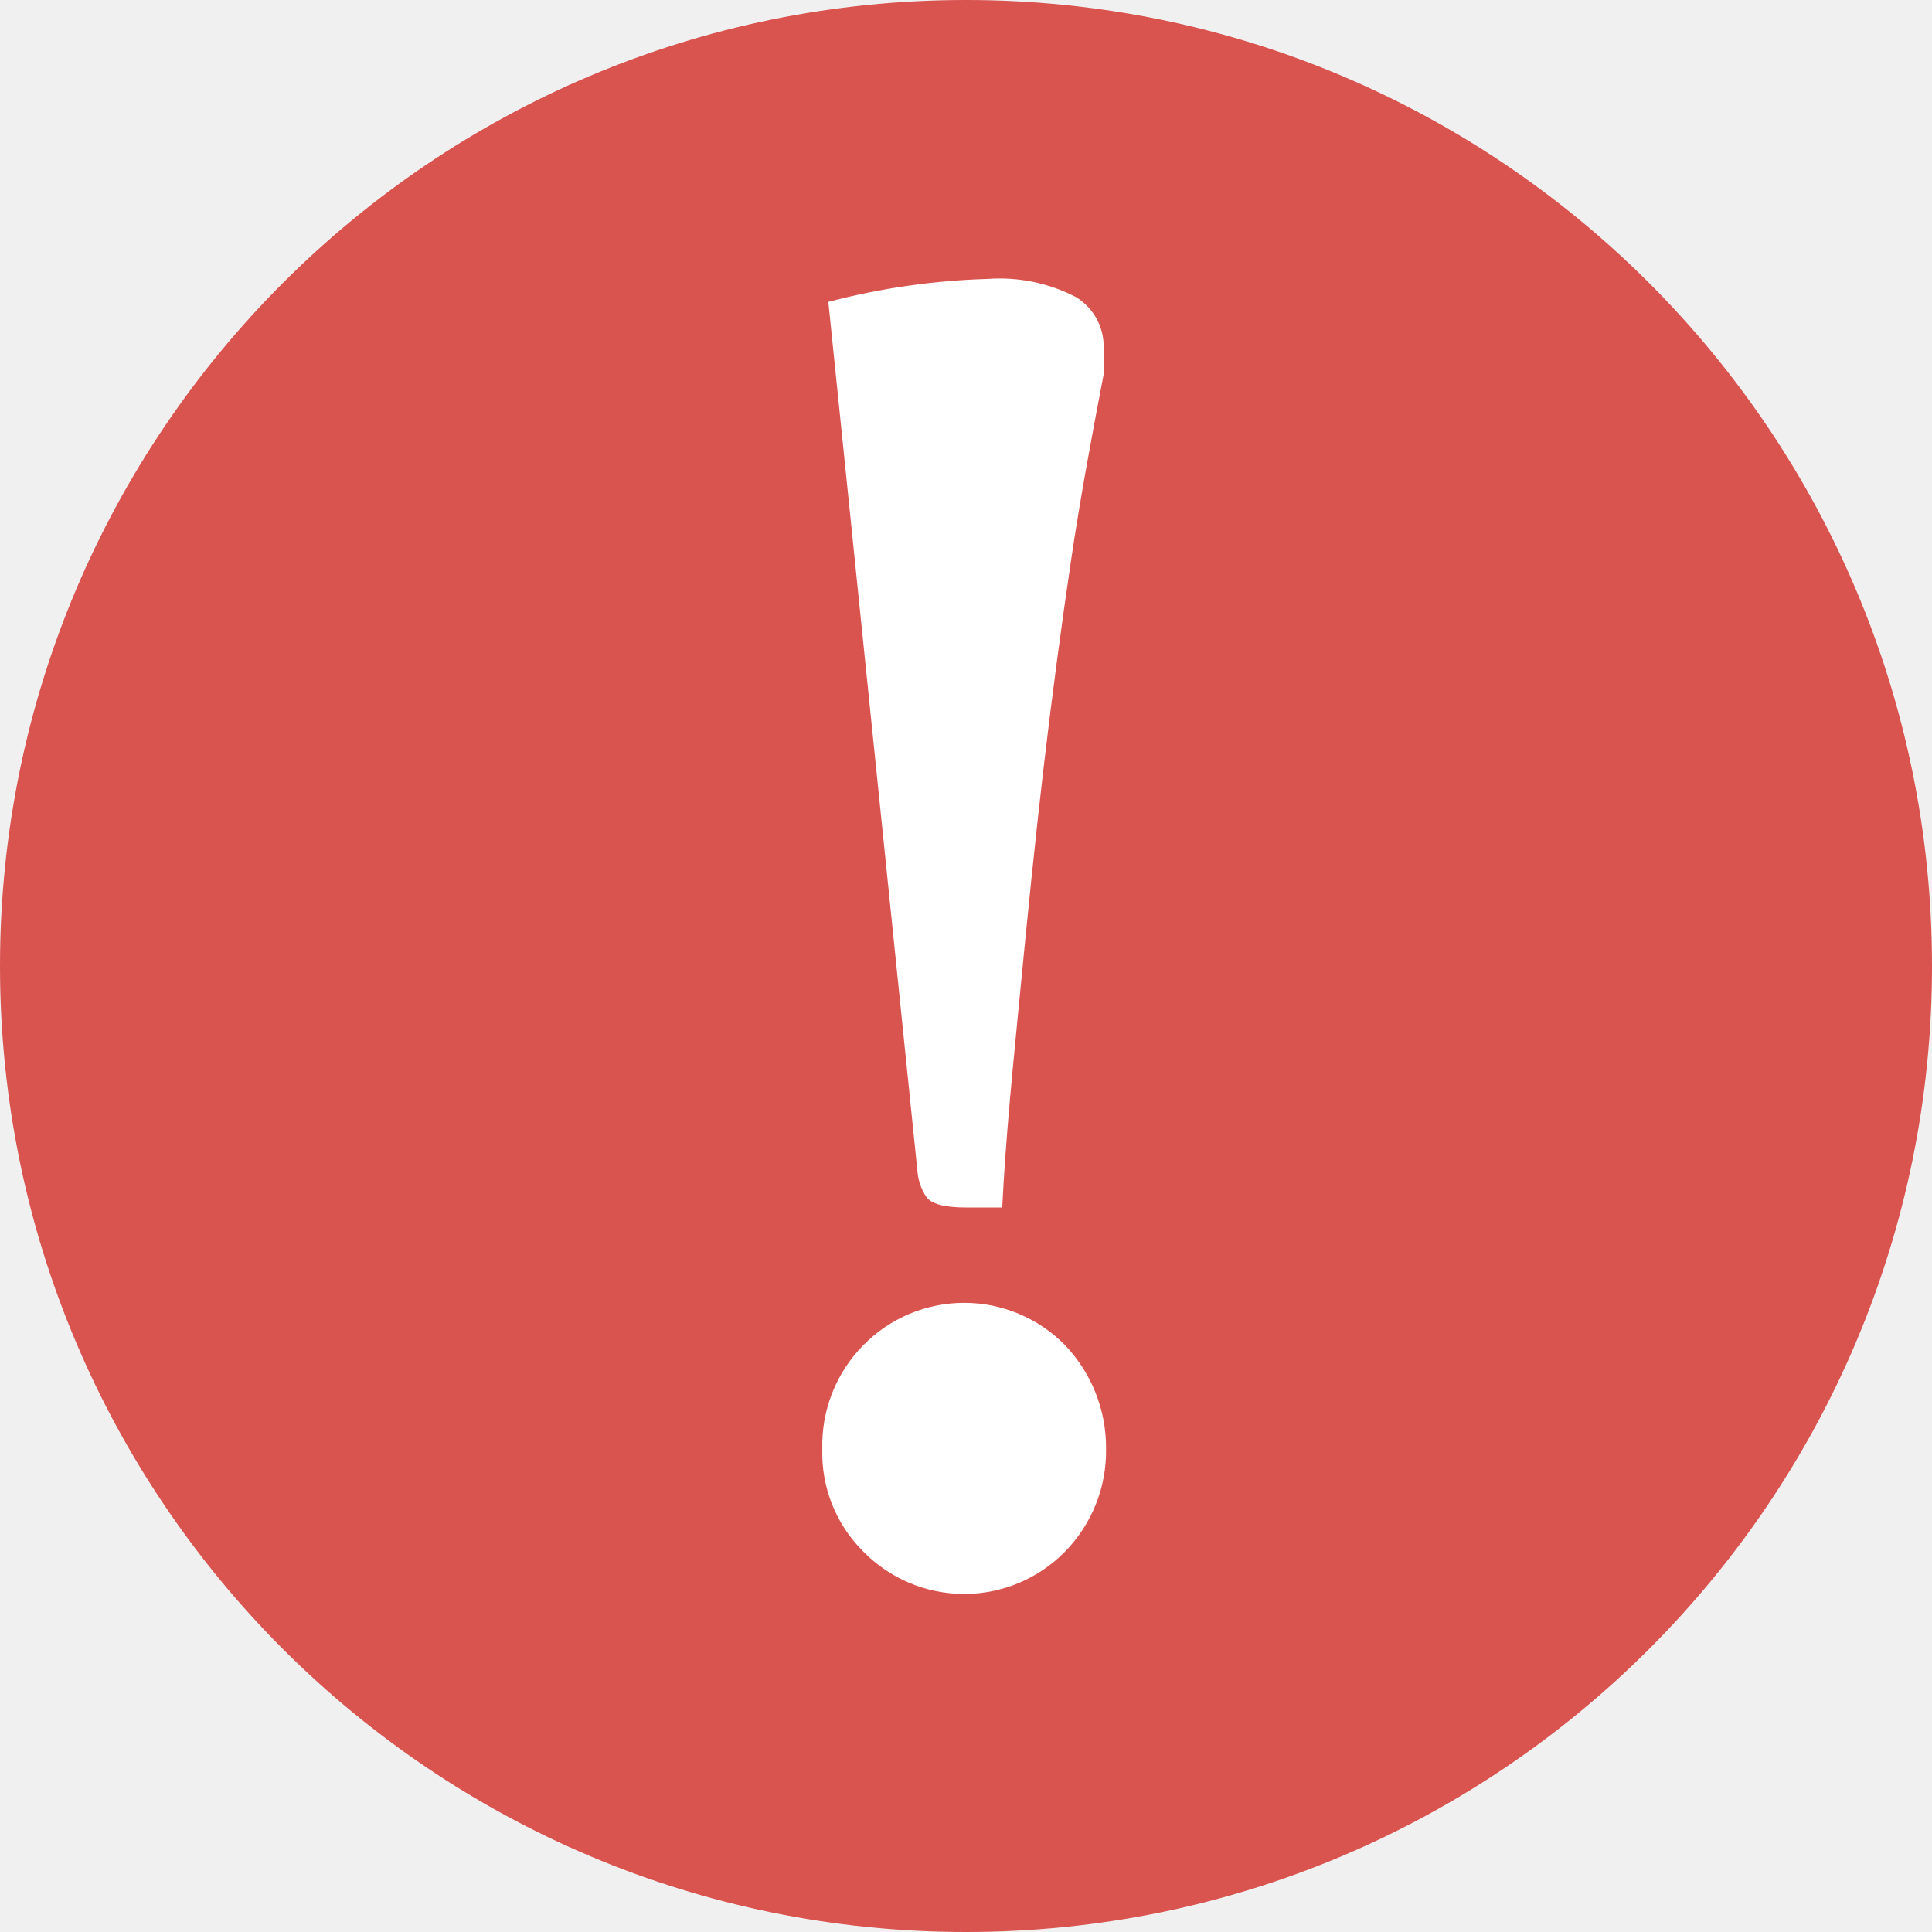
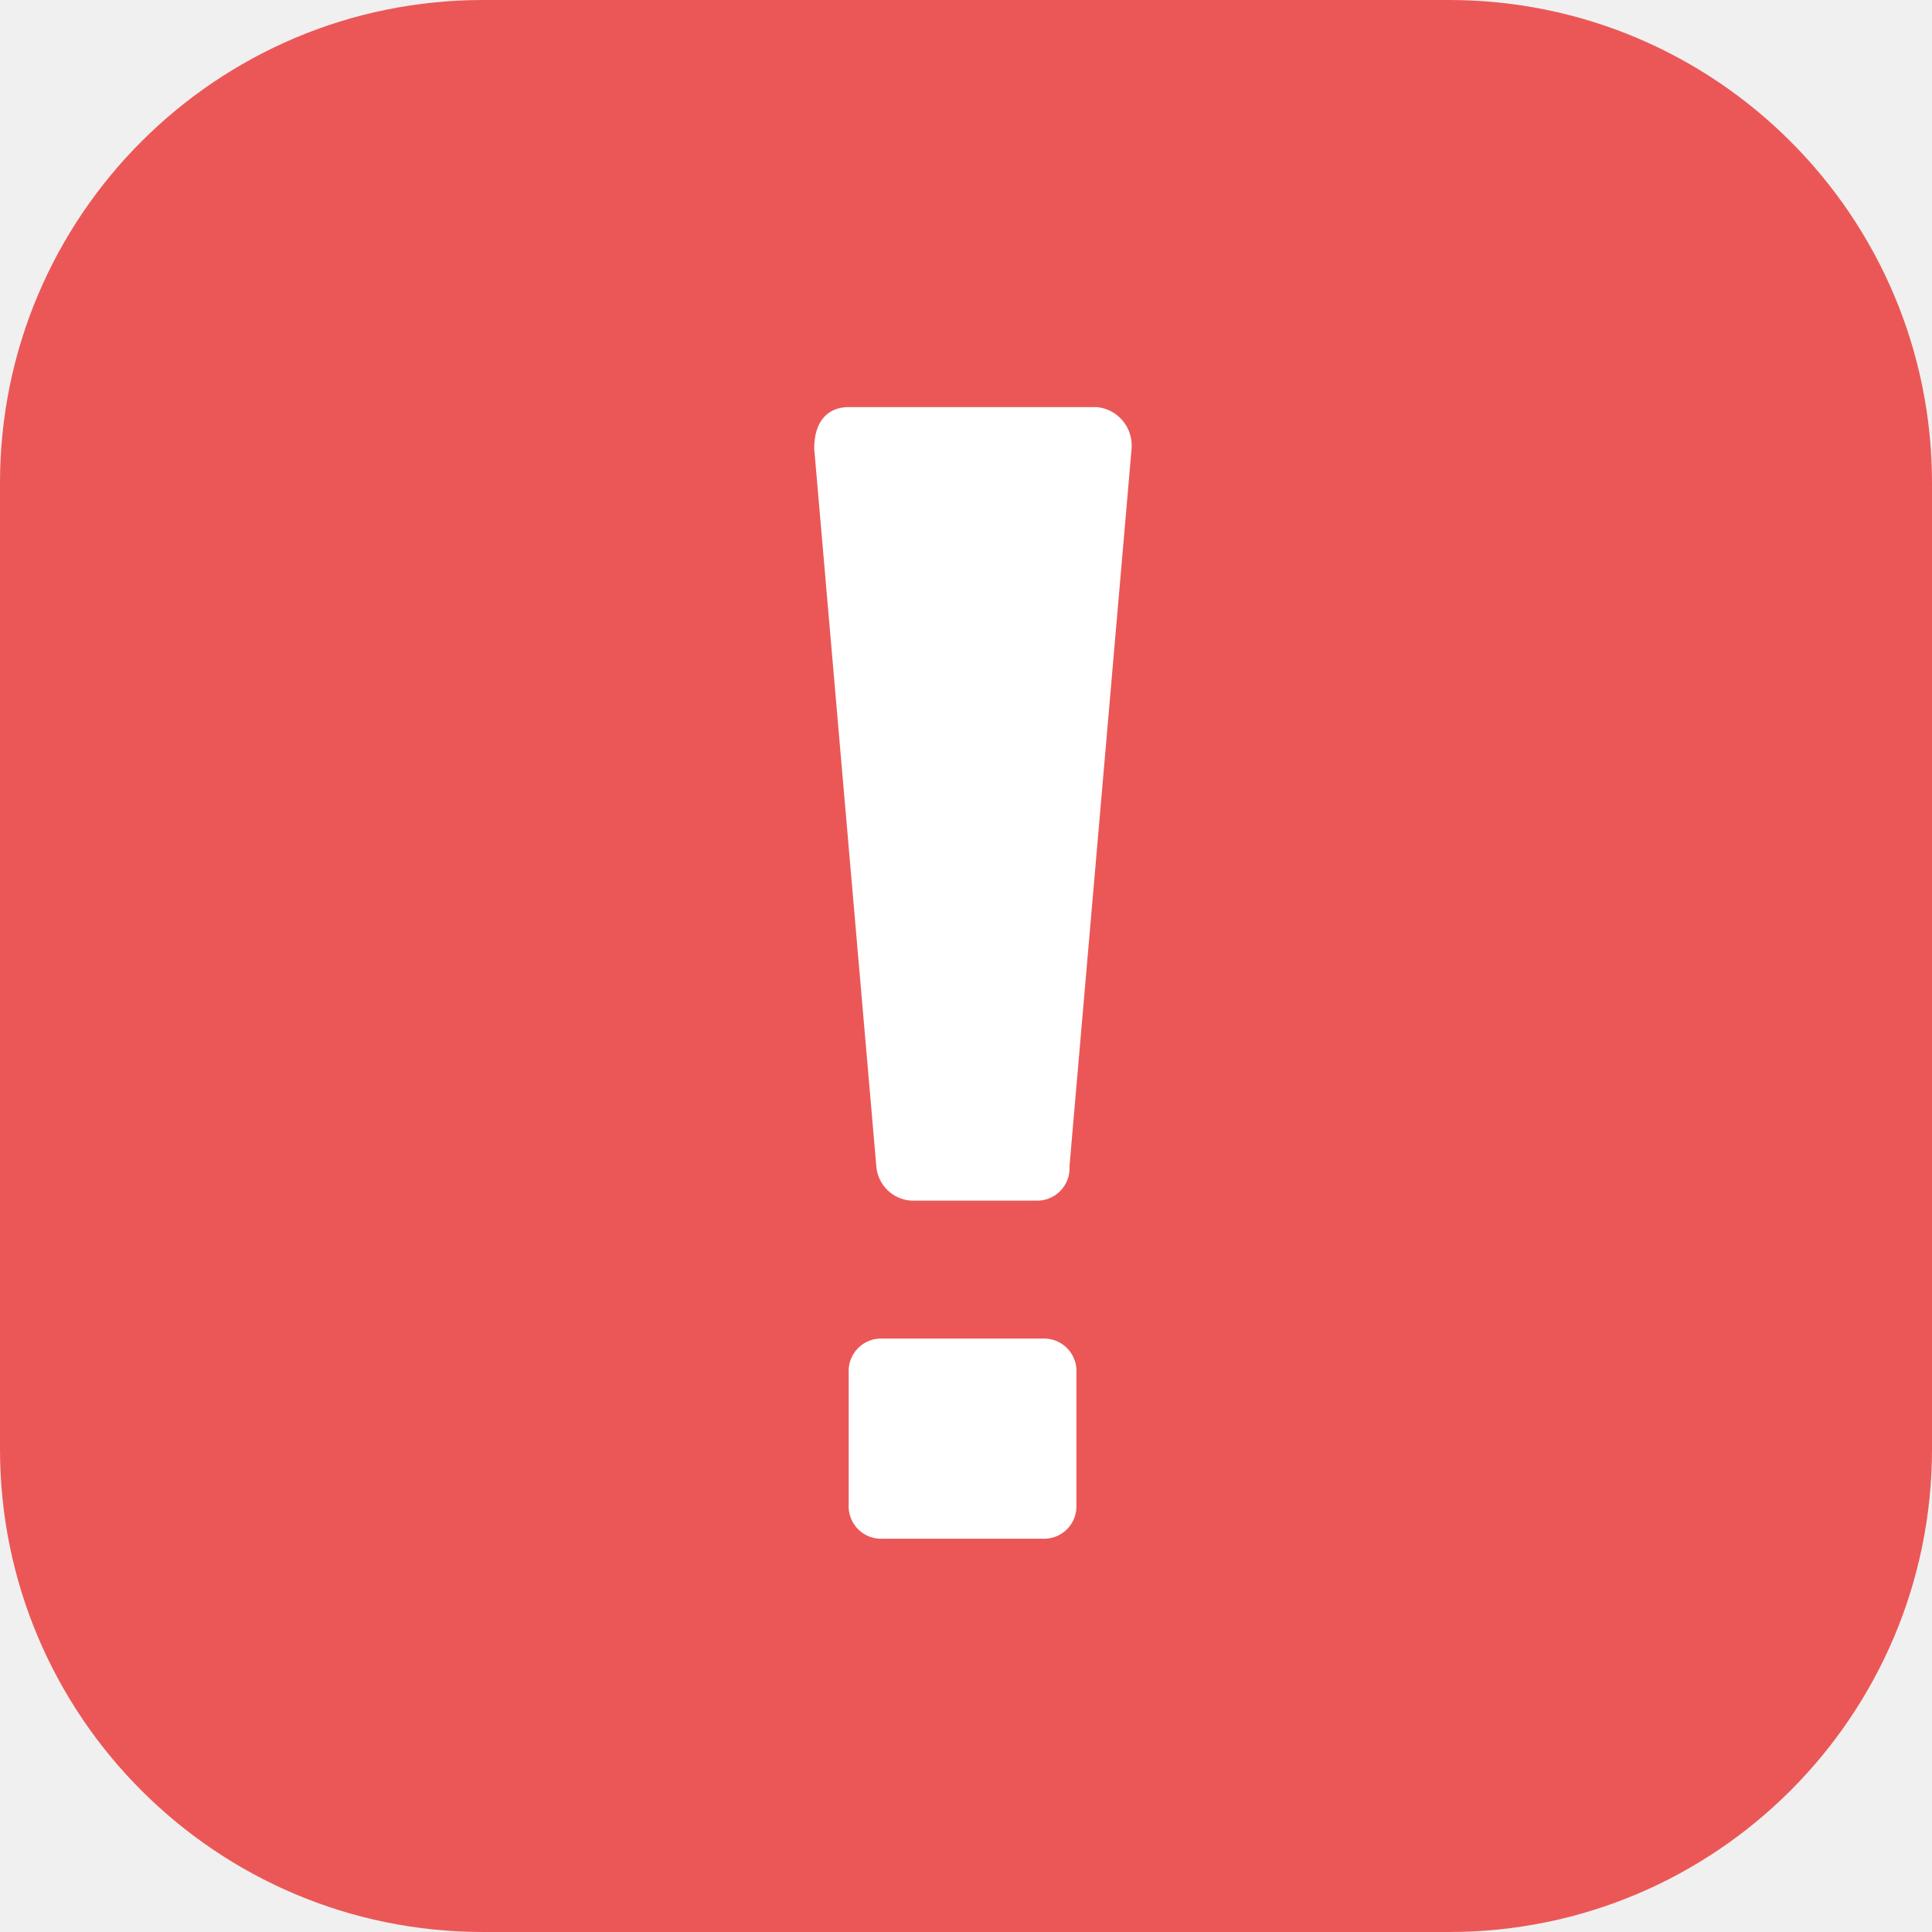
- <svg xmlns="http://www.w3.org/2000/svg" id="Layer_1" data-name="Layer 1" viewBox="0 0 16 16">
+ <svg xmlns="http://www.w3.org/2000/svg" viewBox="0 0 28 28">
  <defs>
-     <style>.cls-1{fill:#d9534f;}.cls-2{fill:#fff;}</style>
+     <style>.a{fill:#eb5757;}.b{fill:#fff;}</style>
  </defs>
-   <circle class="cls-1" cx="8" cy="8" r="8" />
-   <path class="cls-2" d="M6.81,12a1.18,1.18,0,0,1,.34-.86,1.17,1.17,0,0,1,1.67,0,1.23,1.23,0,0,1,.34.86,1.19,1.19,0,0,1-.34.85,1.17,1.17,0,0,1-1.67,0A1.15,1.15,0,0,1,6.81,12ZM6.86,2.5a5.85,5.85,0,0,1,1.32-.19,1.37,1.37,0,0,1,.73.15.48.48,0,0,1,.23.43V3a.41.41,0,0,1,0,.1c-.09.47-.19,1-.27,1.54s-.16,1.14-.23,1.74-.13,1.2-.19,1.82S8.33,9.4,8.3,10l-.16,0H8q-.27,0-.33-.09a.44.44,0,0,1-.07-.19Z" />
+   <path class="a" d="M7,0H21a7,7,0,0,1,7,7V21a7,7,0,0,1-7,7H7a7,7,0,0,1-7-7V7A7,7,0,0,1,7,0Z" />
+   <path class="b" d="M11.8,6.5l.9,10.4a.54.54,0,0,0,.5.5H15a.47.47,0,0,0,.5-.5l.9-10.4a.56.56,0,0,0-.5-.6H12.3C12,5.9,11.8,6.1,11.8,6.5Zm.5,13.4v1.9a.47.47,0,0,0,.5.5h2.3a.47.47,0,0,0,.5-.5V19.9a.47.47,0,0,0-.5-.5H12.8A.47.47,0,0,0,12.3,19.9Z" />
</svg>
